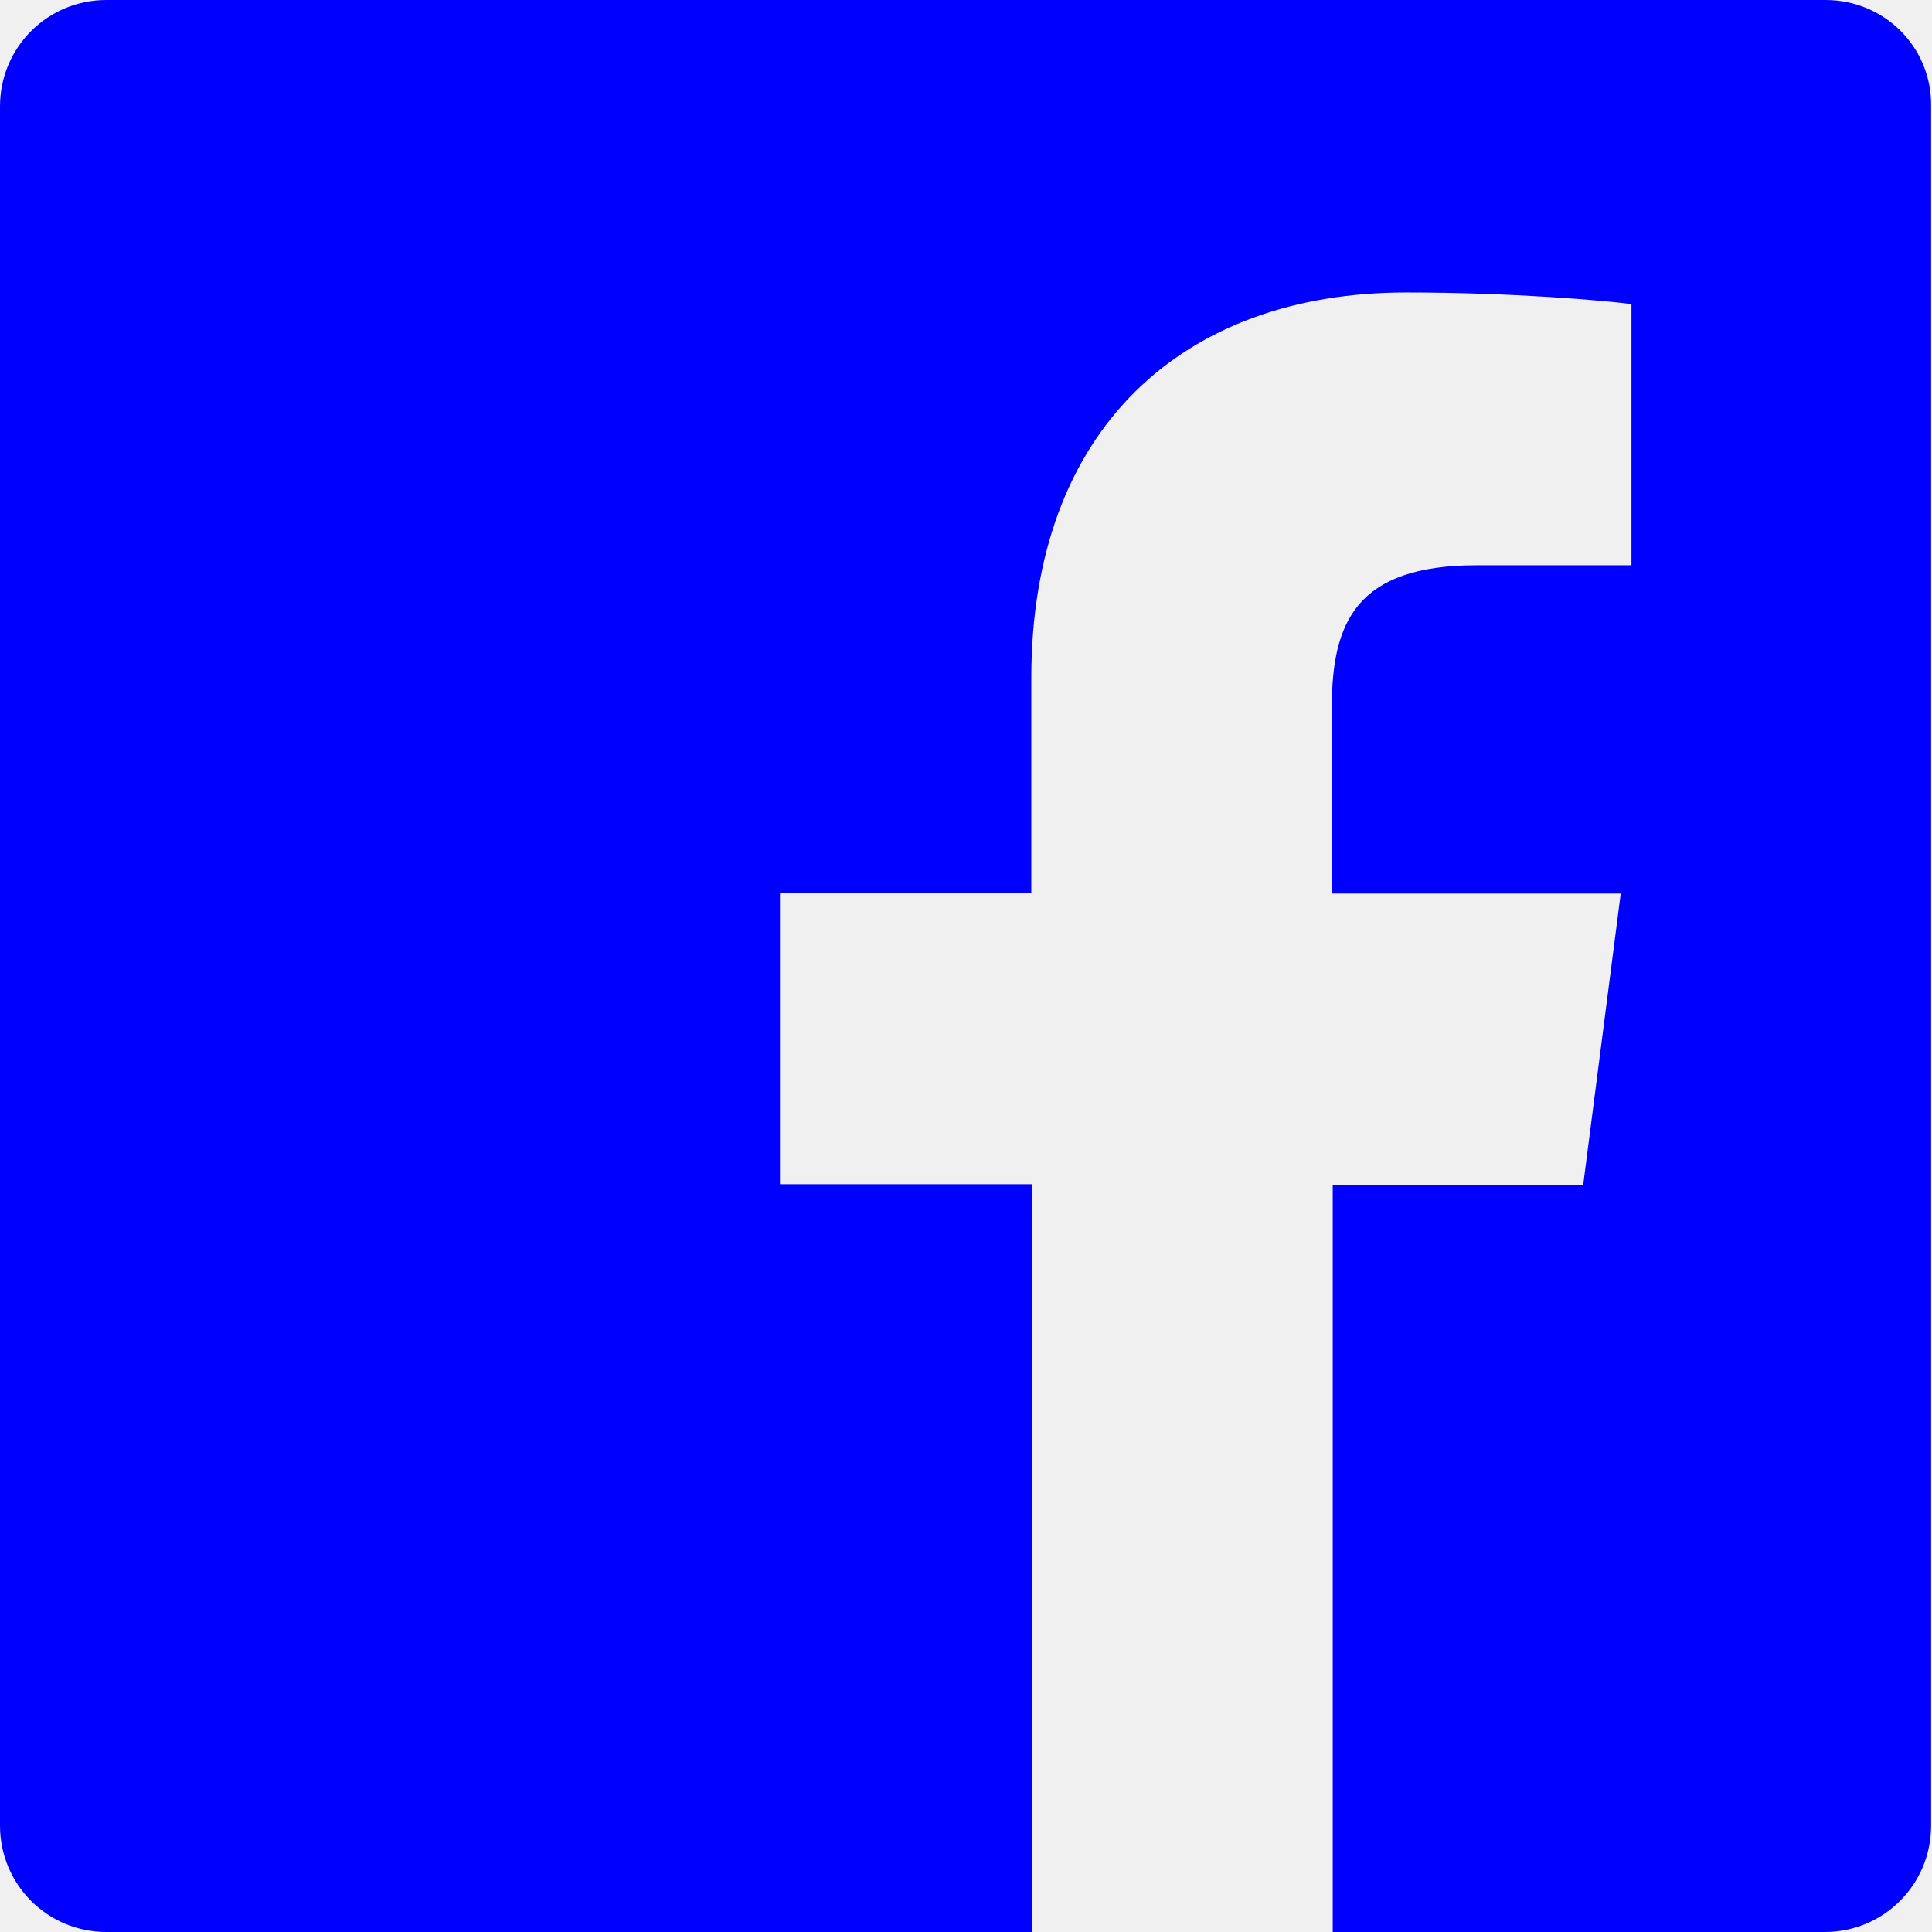
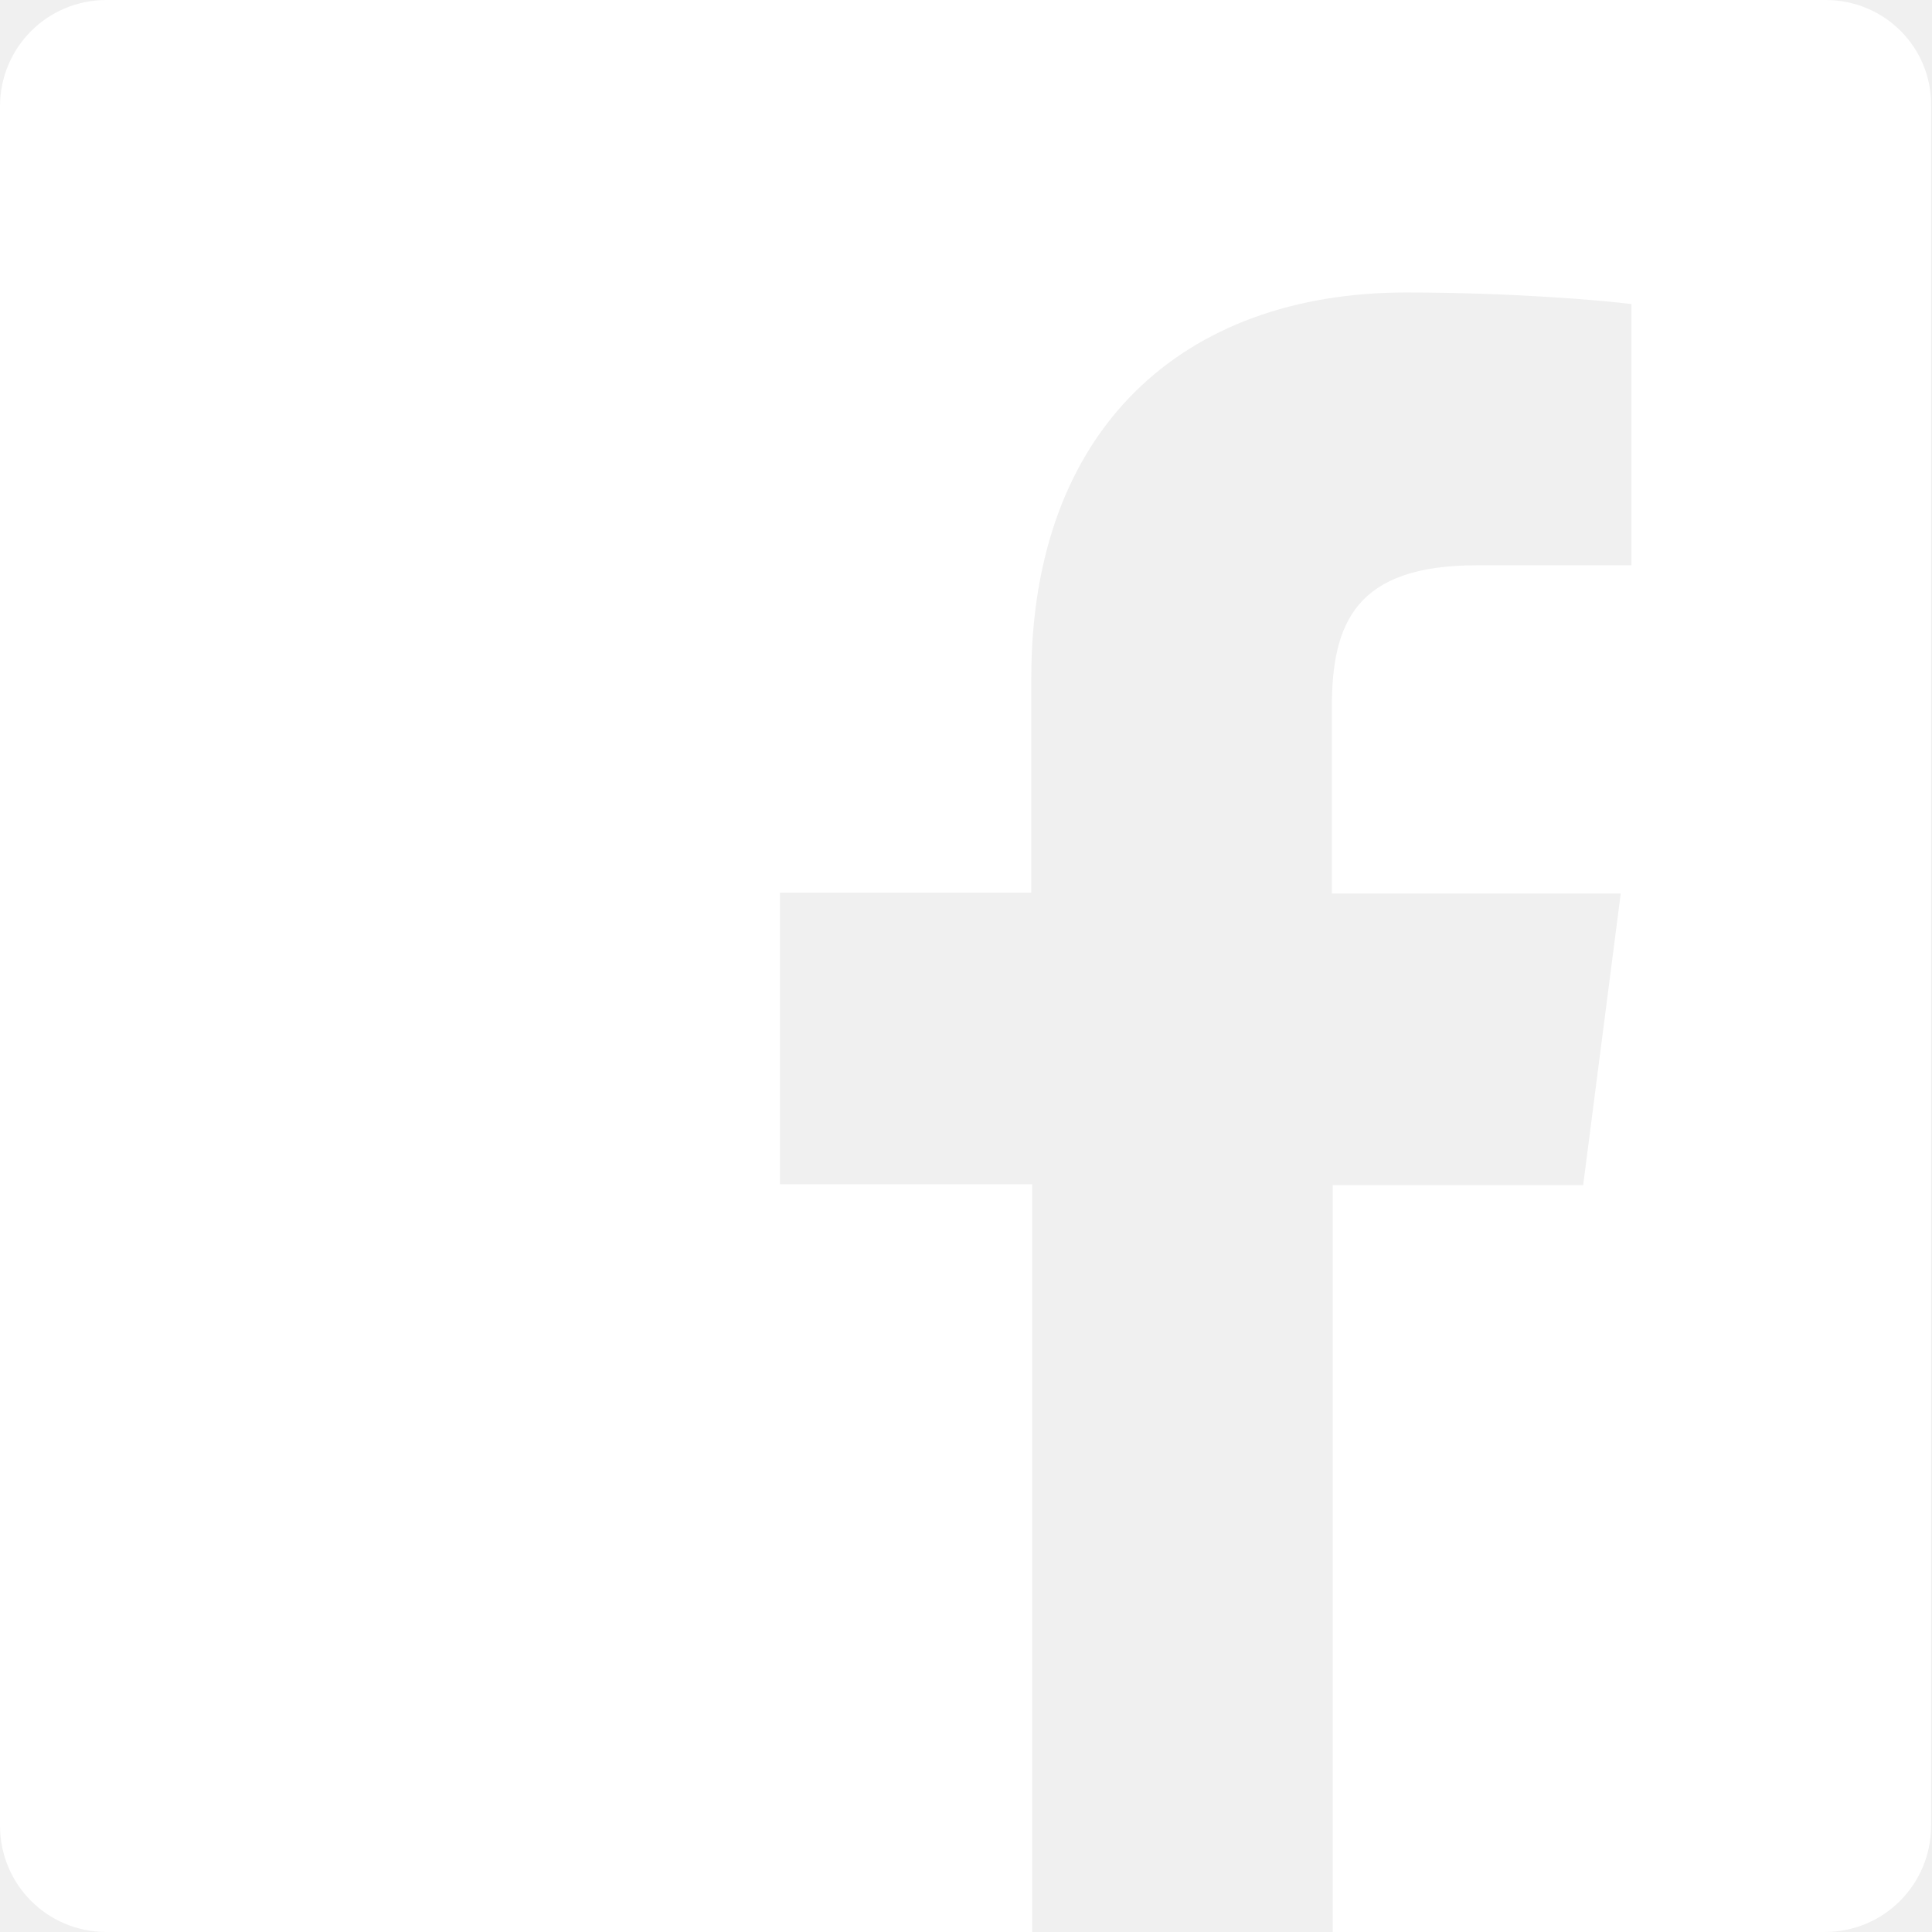
<svg xmlns="http://www.w3.org/2000/svg" viewBox="0 0 216 216" color="#FFFFFF" width="16" height="16">
-   <path fill="blue" d=" M204.1 0H11.9C5.3 0 0 5.3 0 11.9v192.2c0 6.6 5.3 11.9 11.9 11.9h103.5v-83.6H87.2V99.8h28.1v-24c0-27.9 17-43.1 41.9-43.1 11.9 0 22.2.9 25.2 1.3v29.2h-17.3c-13.5 0-16.2 6.4-16.2 15.9v20.8h32.3l-4.2 32.6h-28V216h55c6.6 0 11.9-5.3 11.9-11.9V11.9C216 5.3 210.7 0 204.1 0z" />
+   <path fill="#FFFFFF" d=" M204.1 0H11.9C5.3 0 0 5.3 0 11.9v192.2c0 6.6 5.3 11.9 11.9 11.9h103.5v-83.6H87.2V99.8h28.1v-24c0-27.9 17-43.1 41.9-43.1 11.9 0 22.2.9 25.2 1.3v29.2h-17.3c-13.5 0-16.2 6.4-16.2 15.9v20.8h32.3l-4.2 32.6h-28V216h55c6.6 0 11.9-5.3 11.9-11.9V11.9C216 5.3 210.7 0 204.1 0z" />
</svg>
